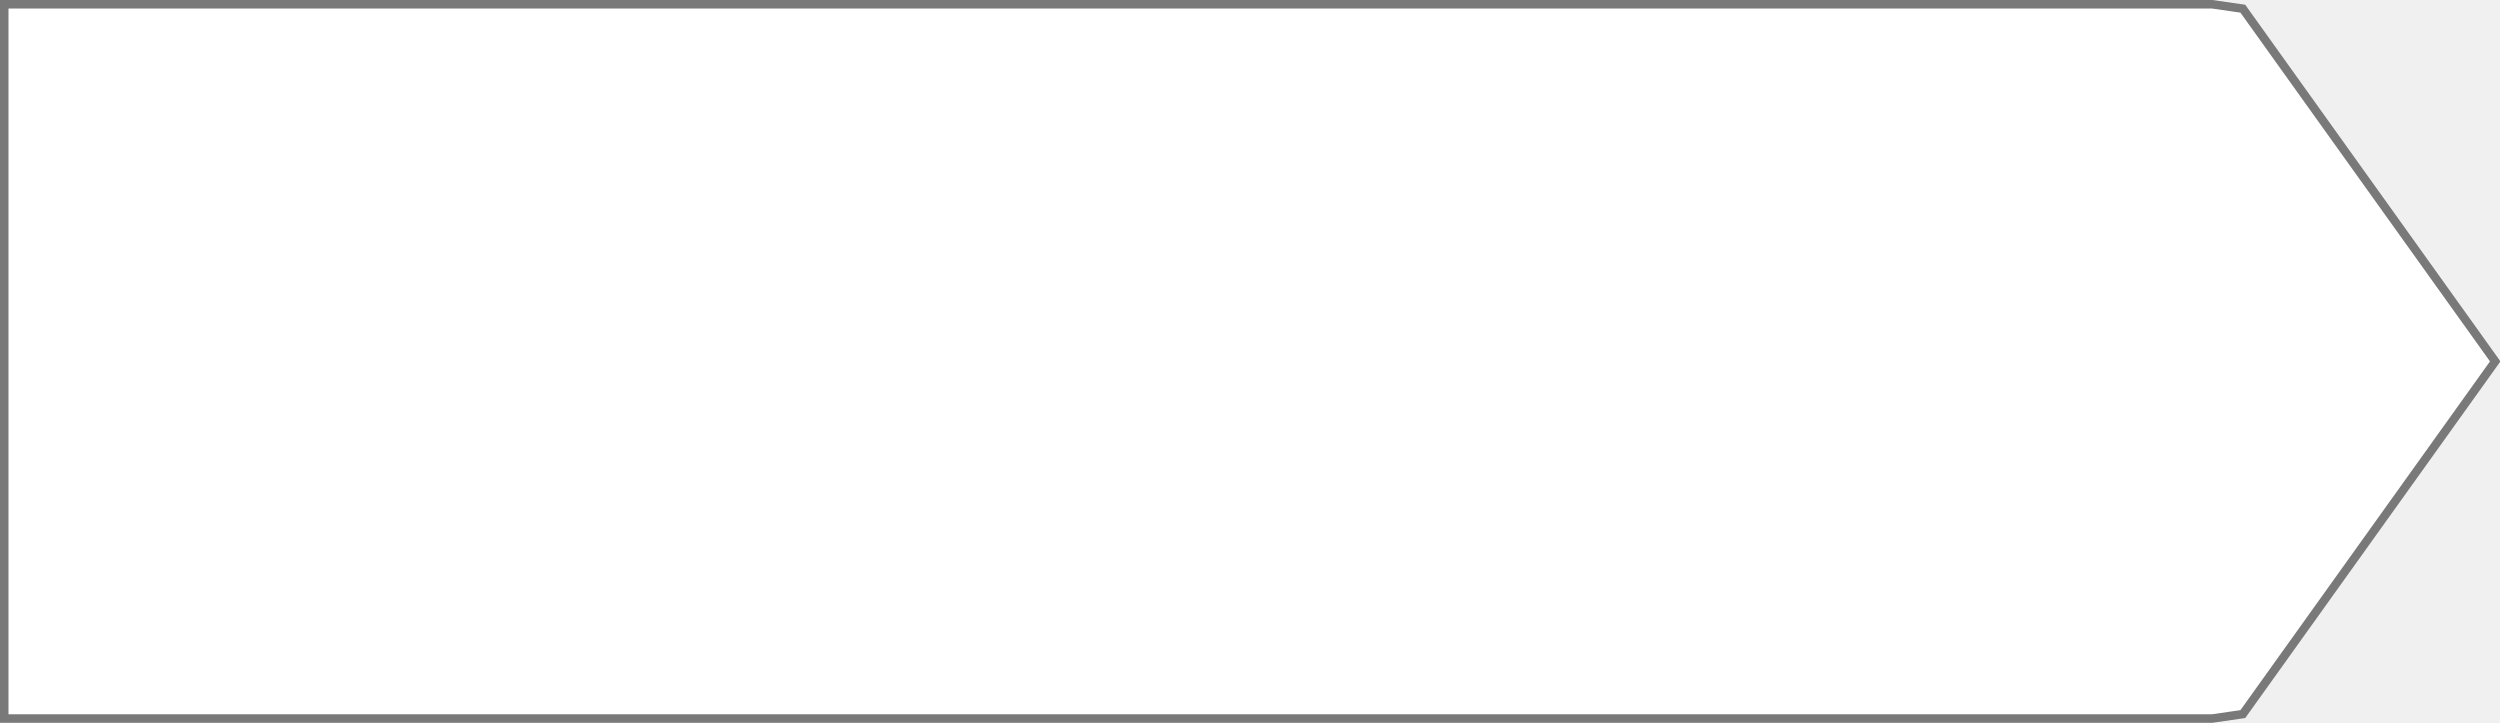
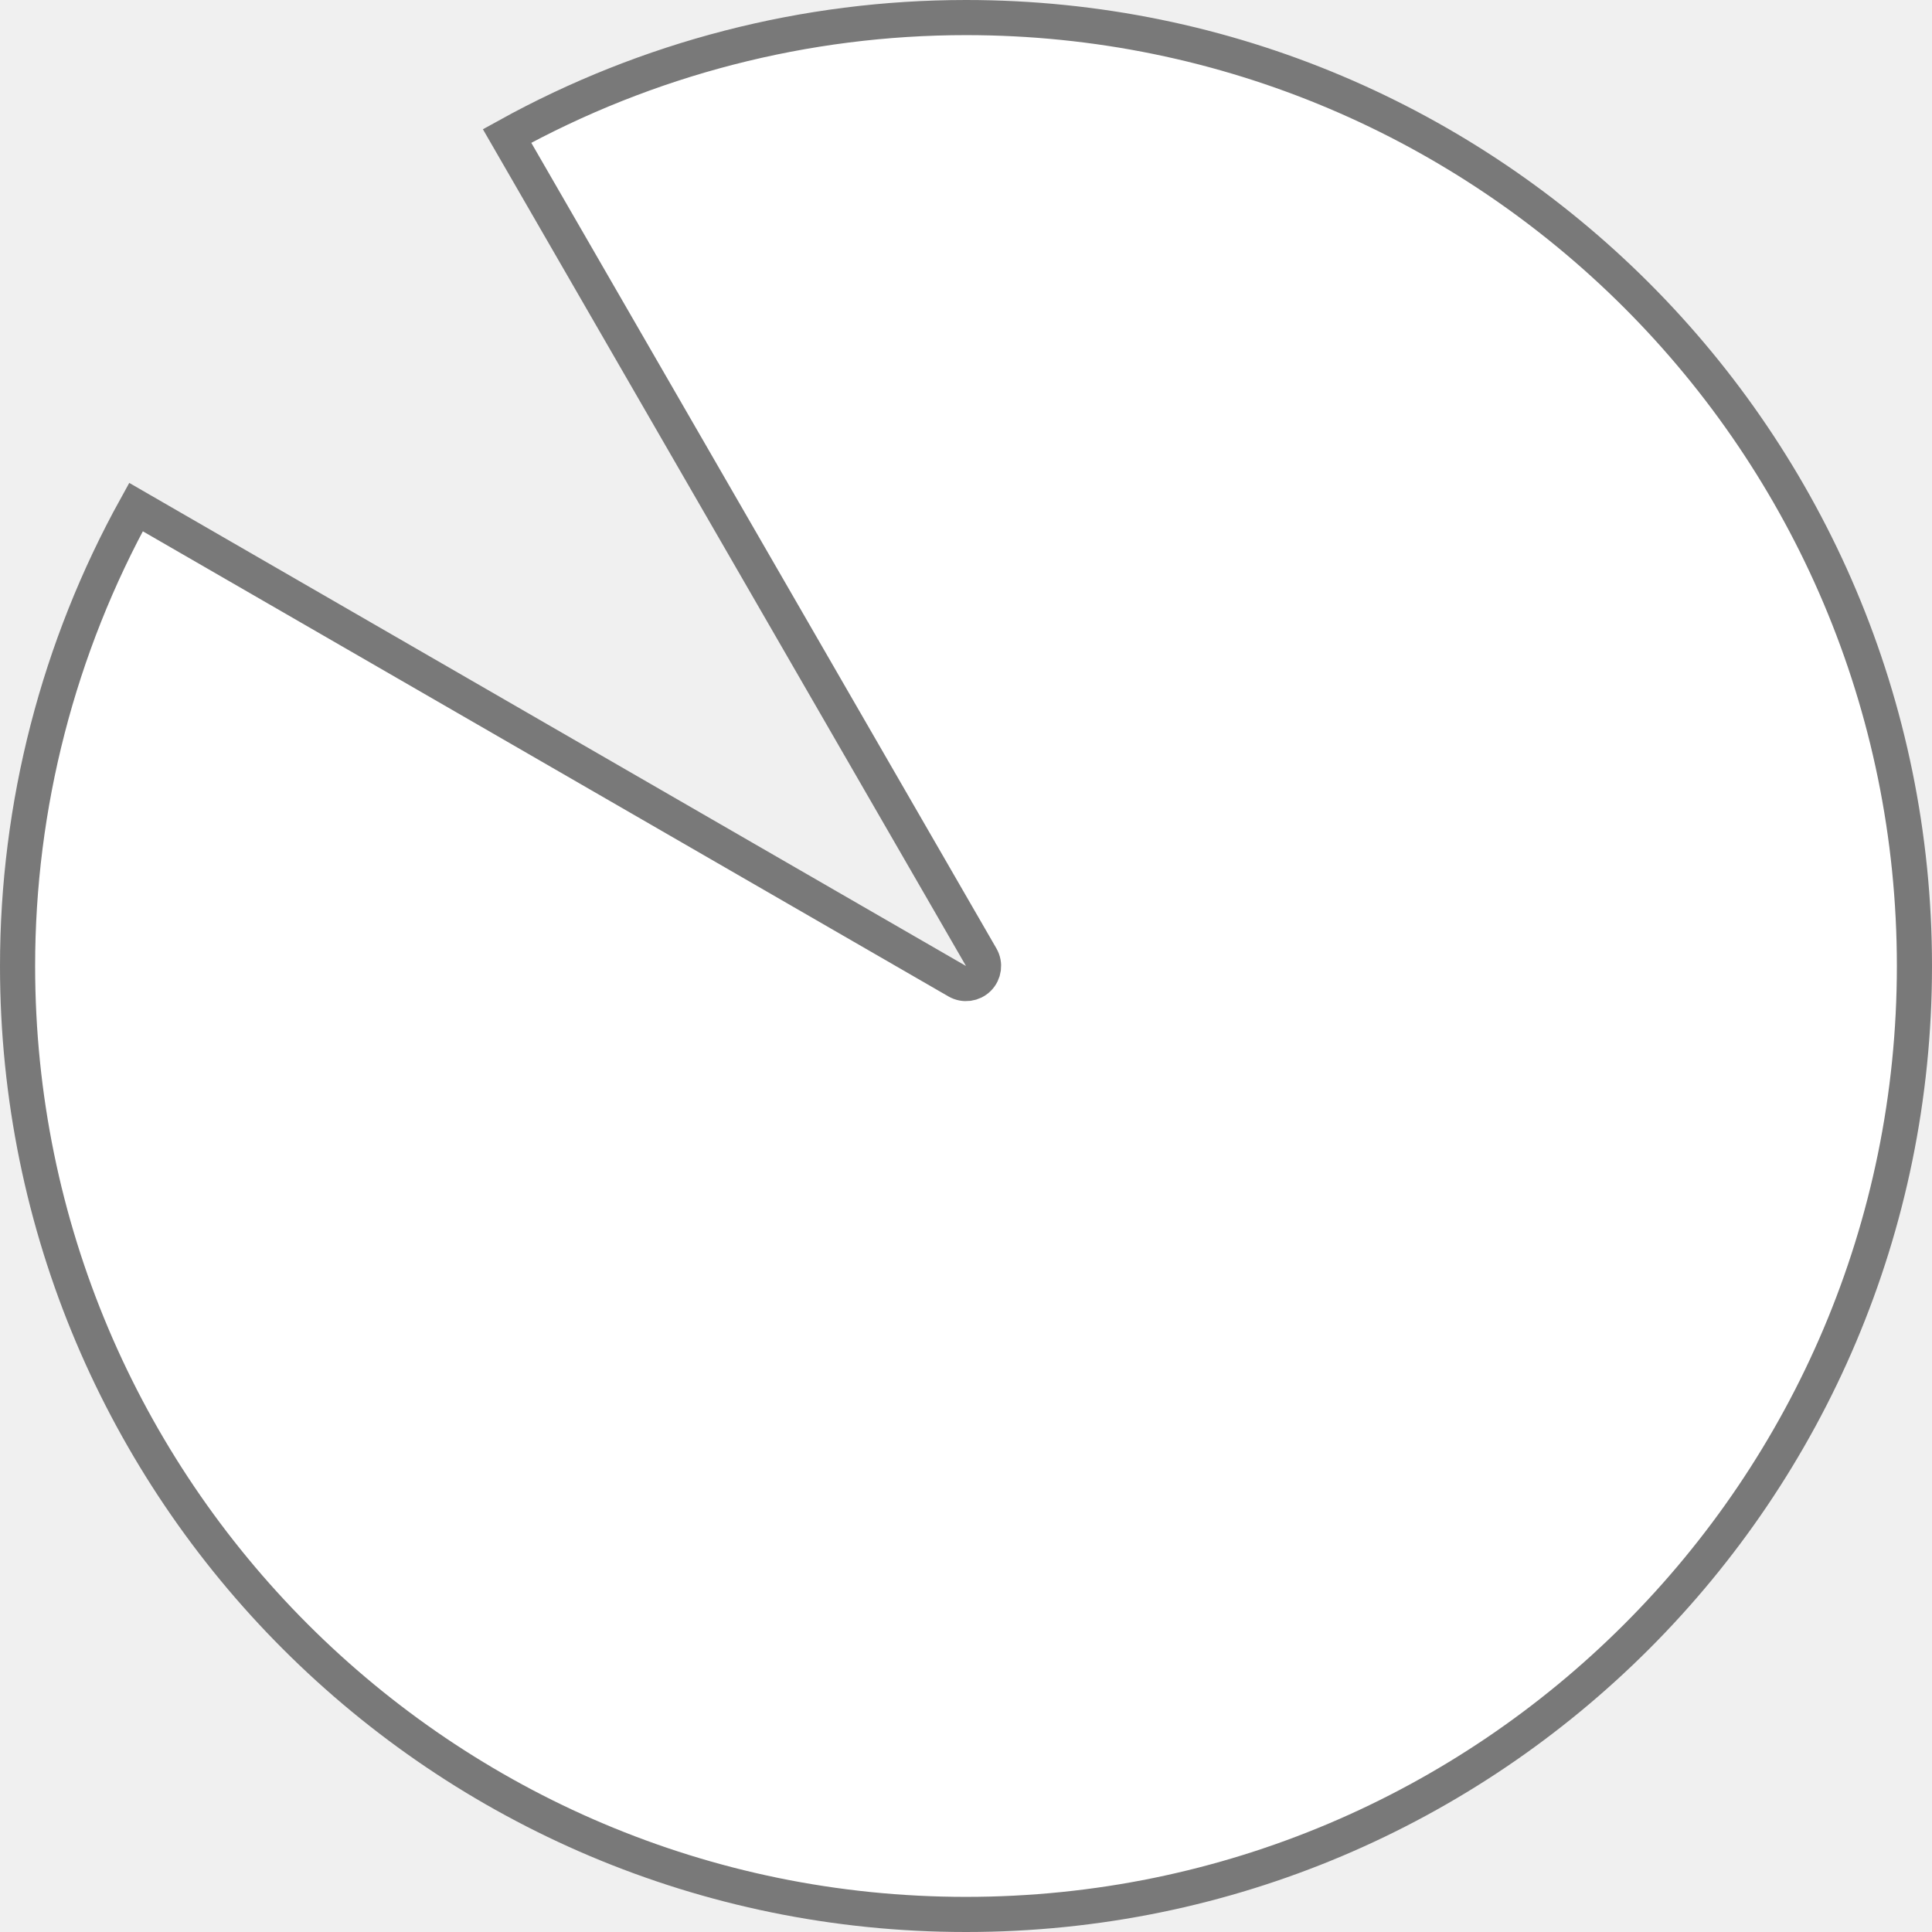
- <svg xmlns="http://www.w3.org/2000/svg" version="1.1" width="294px" height="85px">
-   <g transform="matrix(1 0 0 1 -571 -262 )">
-     <path d="M 831.142 262.5  C 831.142 262.5  834.756 263.022  834.756 263.022  C 834.756 263.022  864.438 304.5  864.438 304.5  C 864.438 304.5  834.756 345.978  834.756 345.978  C 834.756 345.978  831.142 346.5  831.142 346.5  C 831.142 346.5  571.5 346.5  571.5 346.5  C 571.5 346.5  571.5 262.5  571.5 262.5  C 571.5 262.5  831.142 262.5  831.142 262.5  Z " fill-rule="nonzero" fill="#ffffff" stroke="none" />
-     <path d="M 831.142 262.5  C 831.142 262.5  834.756 263.022  834.756 263.022  C 834.756 263.022  864.438 304.5  864.438 304.5  C 864.438 304.5  834.756 345.978  834.756 345.978  C 834.756 345.978  831.142 346.5  831.142 346.5  C 831.142 346.5  571.5 346.5  571.5 346.5  C 571.5 346.5  571.5 262.5  571.5 262.5  C 571.5 262.5  831.142 262.5  831.142 262.5  Z " stroke-width="1" stroke="#797979" fill="none" />
+ <svg xmlns="http://www.w3.org/2000/svg" version="1.1" width="55px" height="55px">
+   <g transform="matrix(1 0 0 1 -950 -978 )">
+     <path d="M 964.435 981.871  C 968.432 979.661  972.927 978.5  977.5 978.5  C 992.412 978.5  1004.5 990.588  1004.5 1005.5  C 1004.5 1020.412  992.412 1032.5  977.5 1032.5  C 962.588 1032.5  950.5 1020.412  950.5 1005.5  C 950.5 1000.927  951.661 996.432  953.871 992.435  L 977.25 1005.933  A 0.5 0.5 0 0 0 977.933 1005.25 L 964.435 981.871  Z " fill-rule="nonzero" fill="#ffffff" stroke="none" />
+     <path d="M 964.435 981.871  C 968.432 979.661  972.927 978.5  977.5 978.5  C 992.412 978.5  1004.5 990.588  1004.5 1005.5  C 1004.5 1020.412  992.412 1032.5  977.5 1032.5  C 962.588 1032.5  950.5 1020.412  950.5 1005.5  C 950.5 1000.927  951.661 996.432  953.871 992.435  L 977.25 1005.933  A 0.5 0.5 0 0 0 977.933 1005.25 L 964.435 981.871  Z " stroke-width="1" stroke="#797979" fill="none" />
  </g>
</svg>
